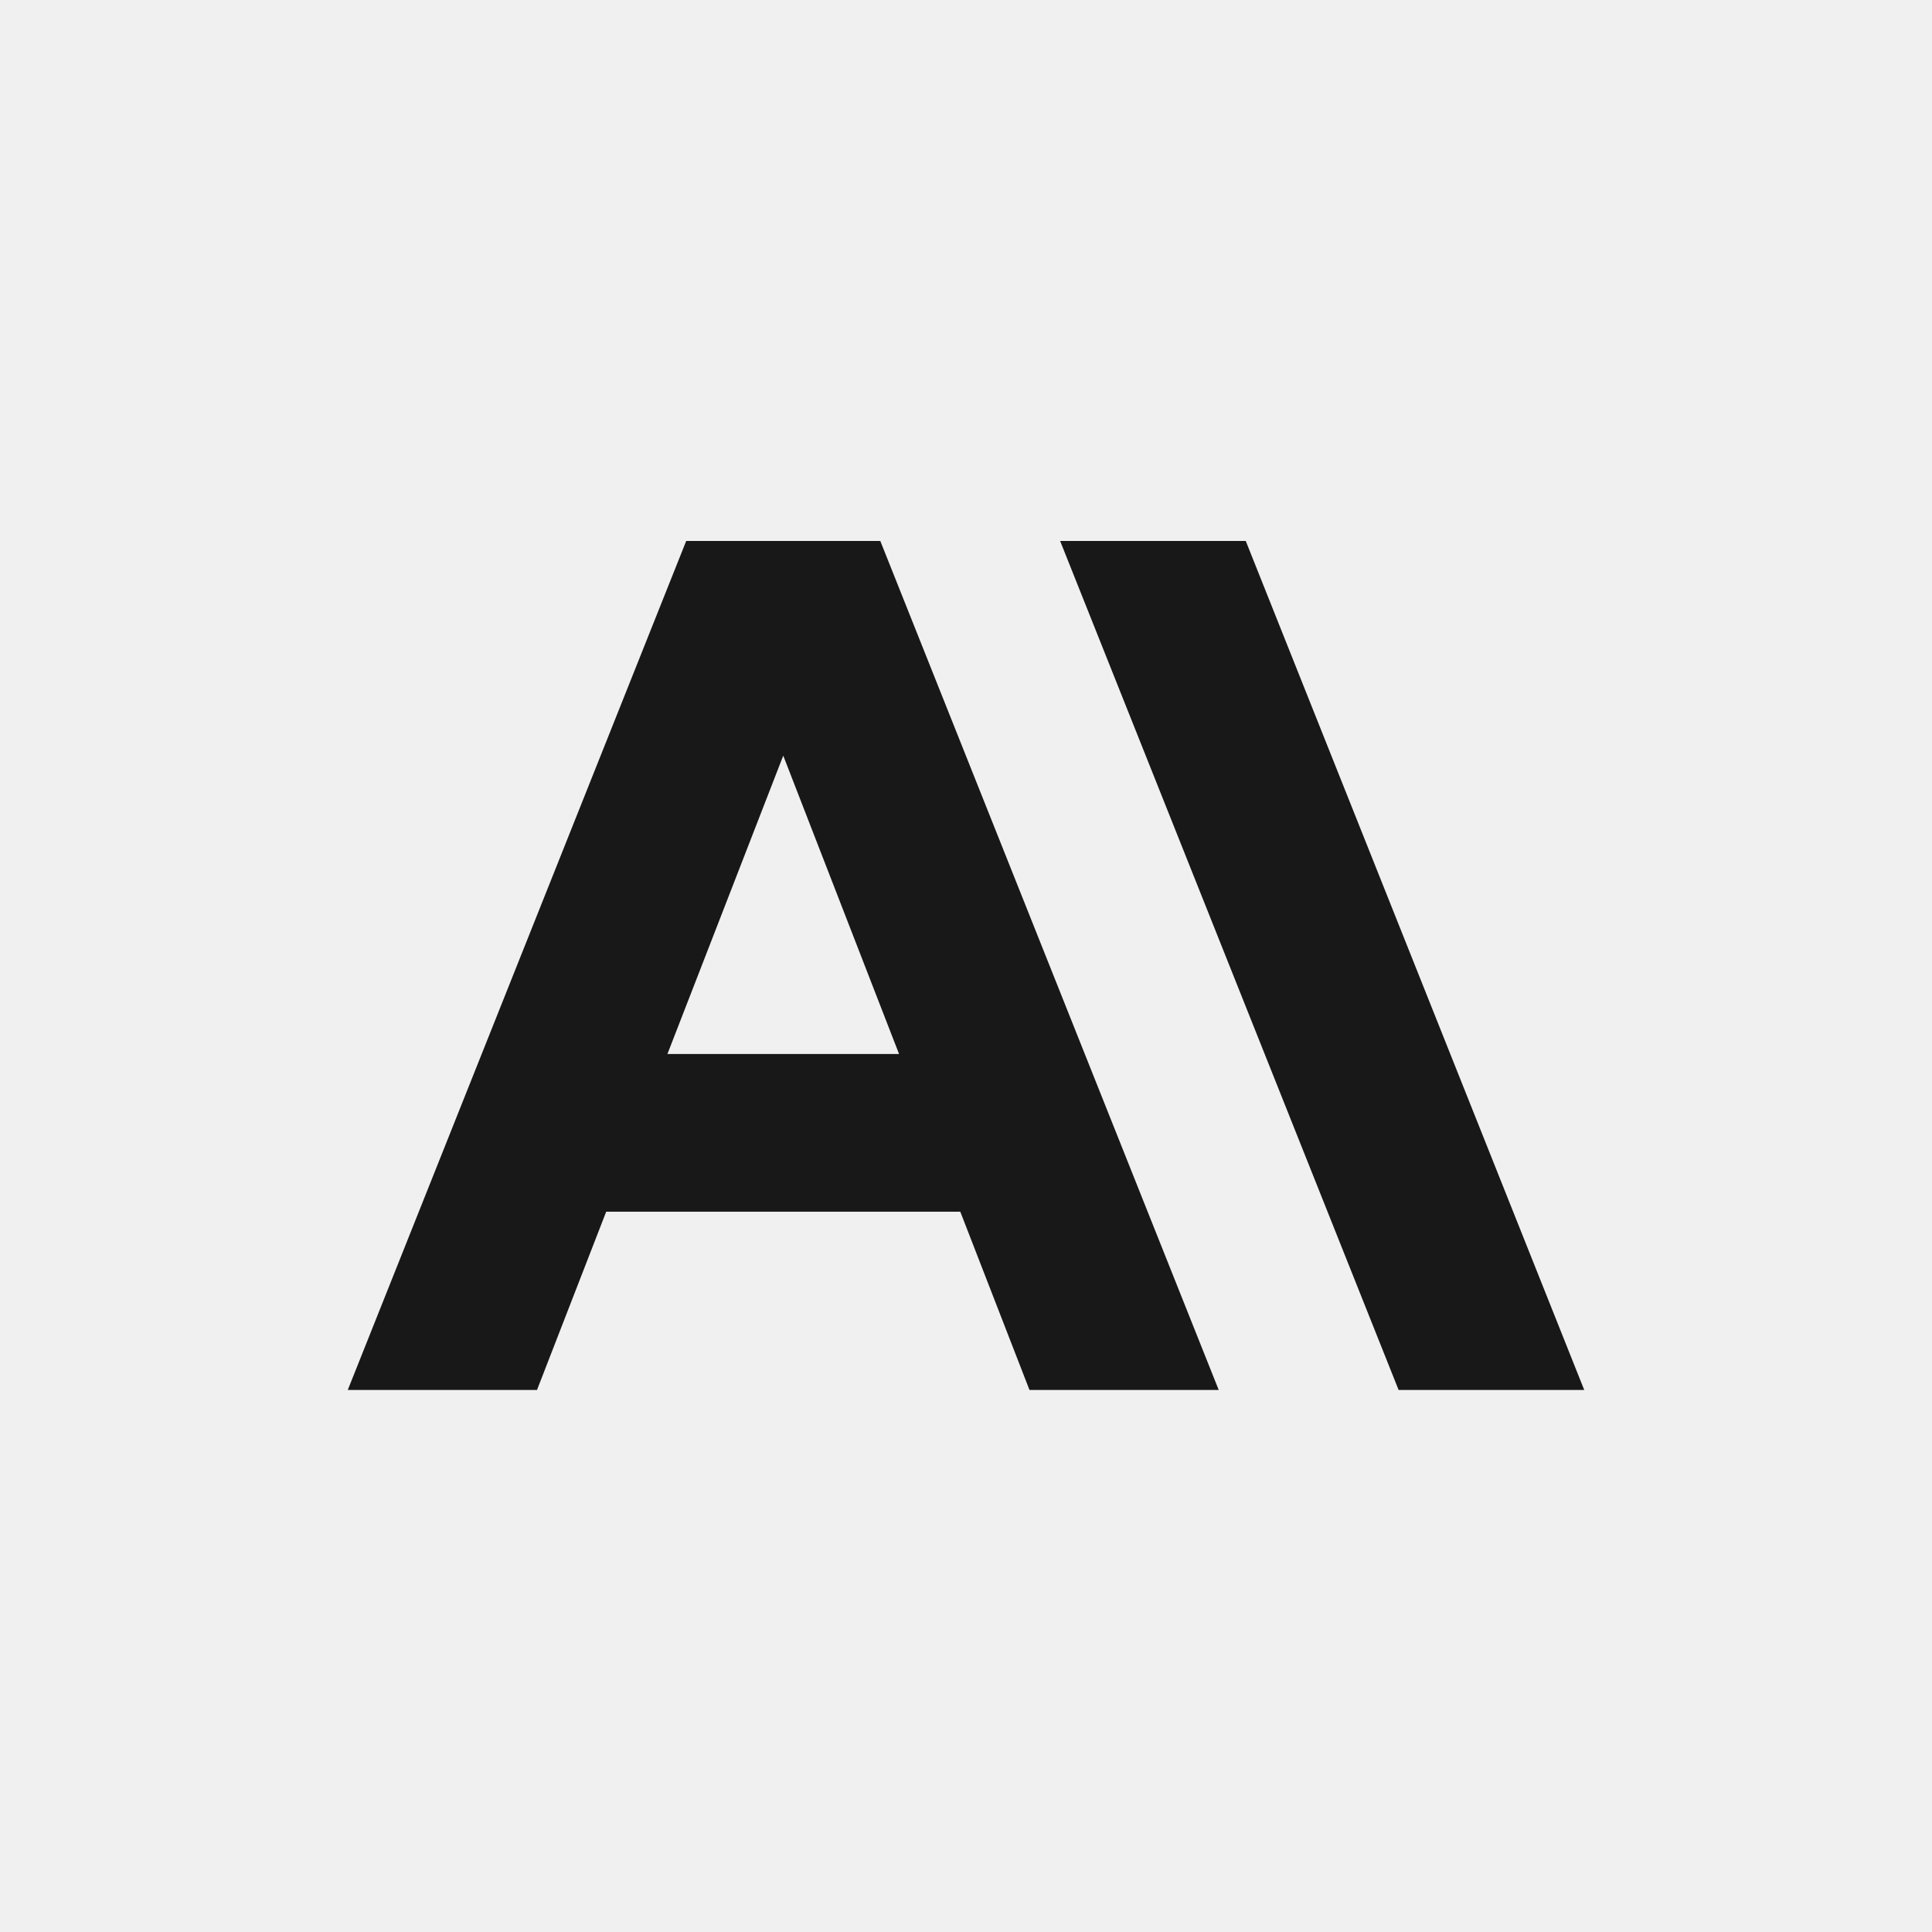
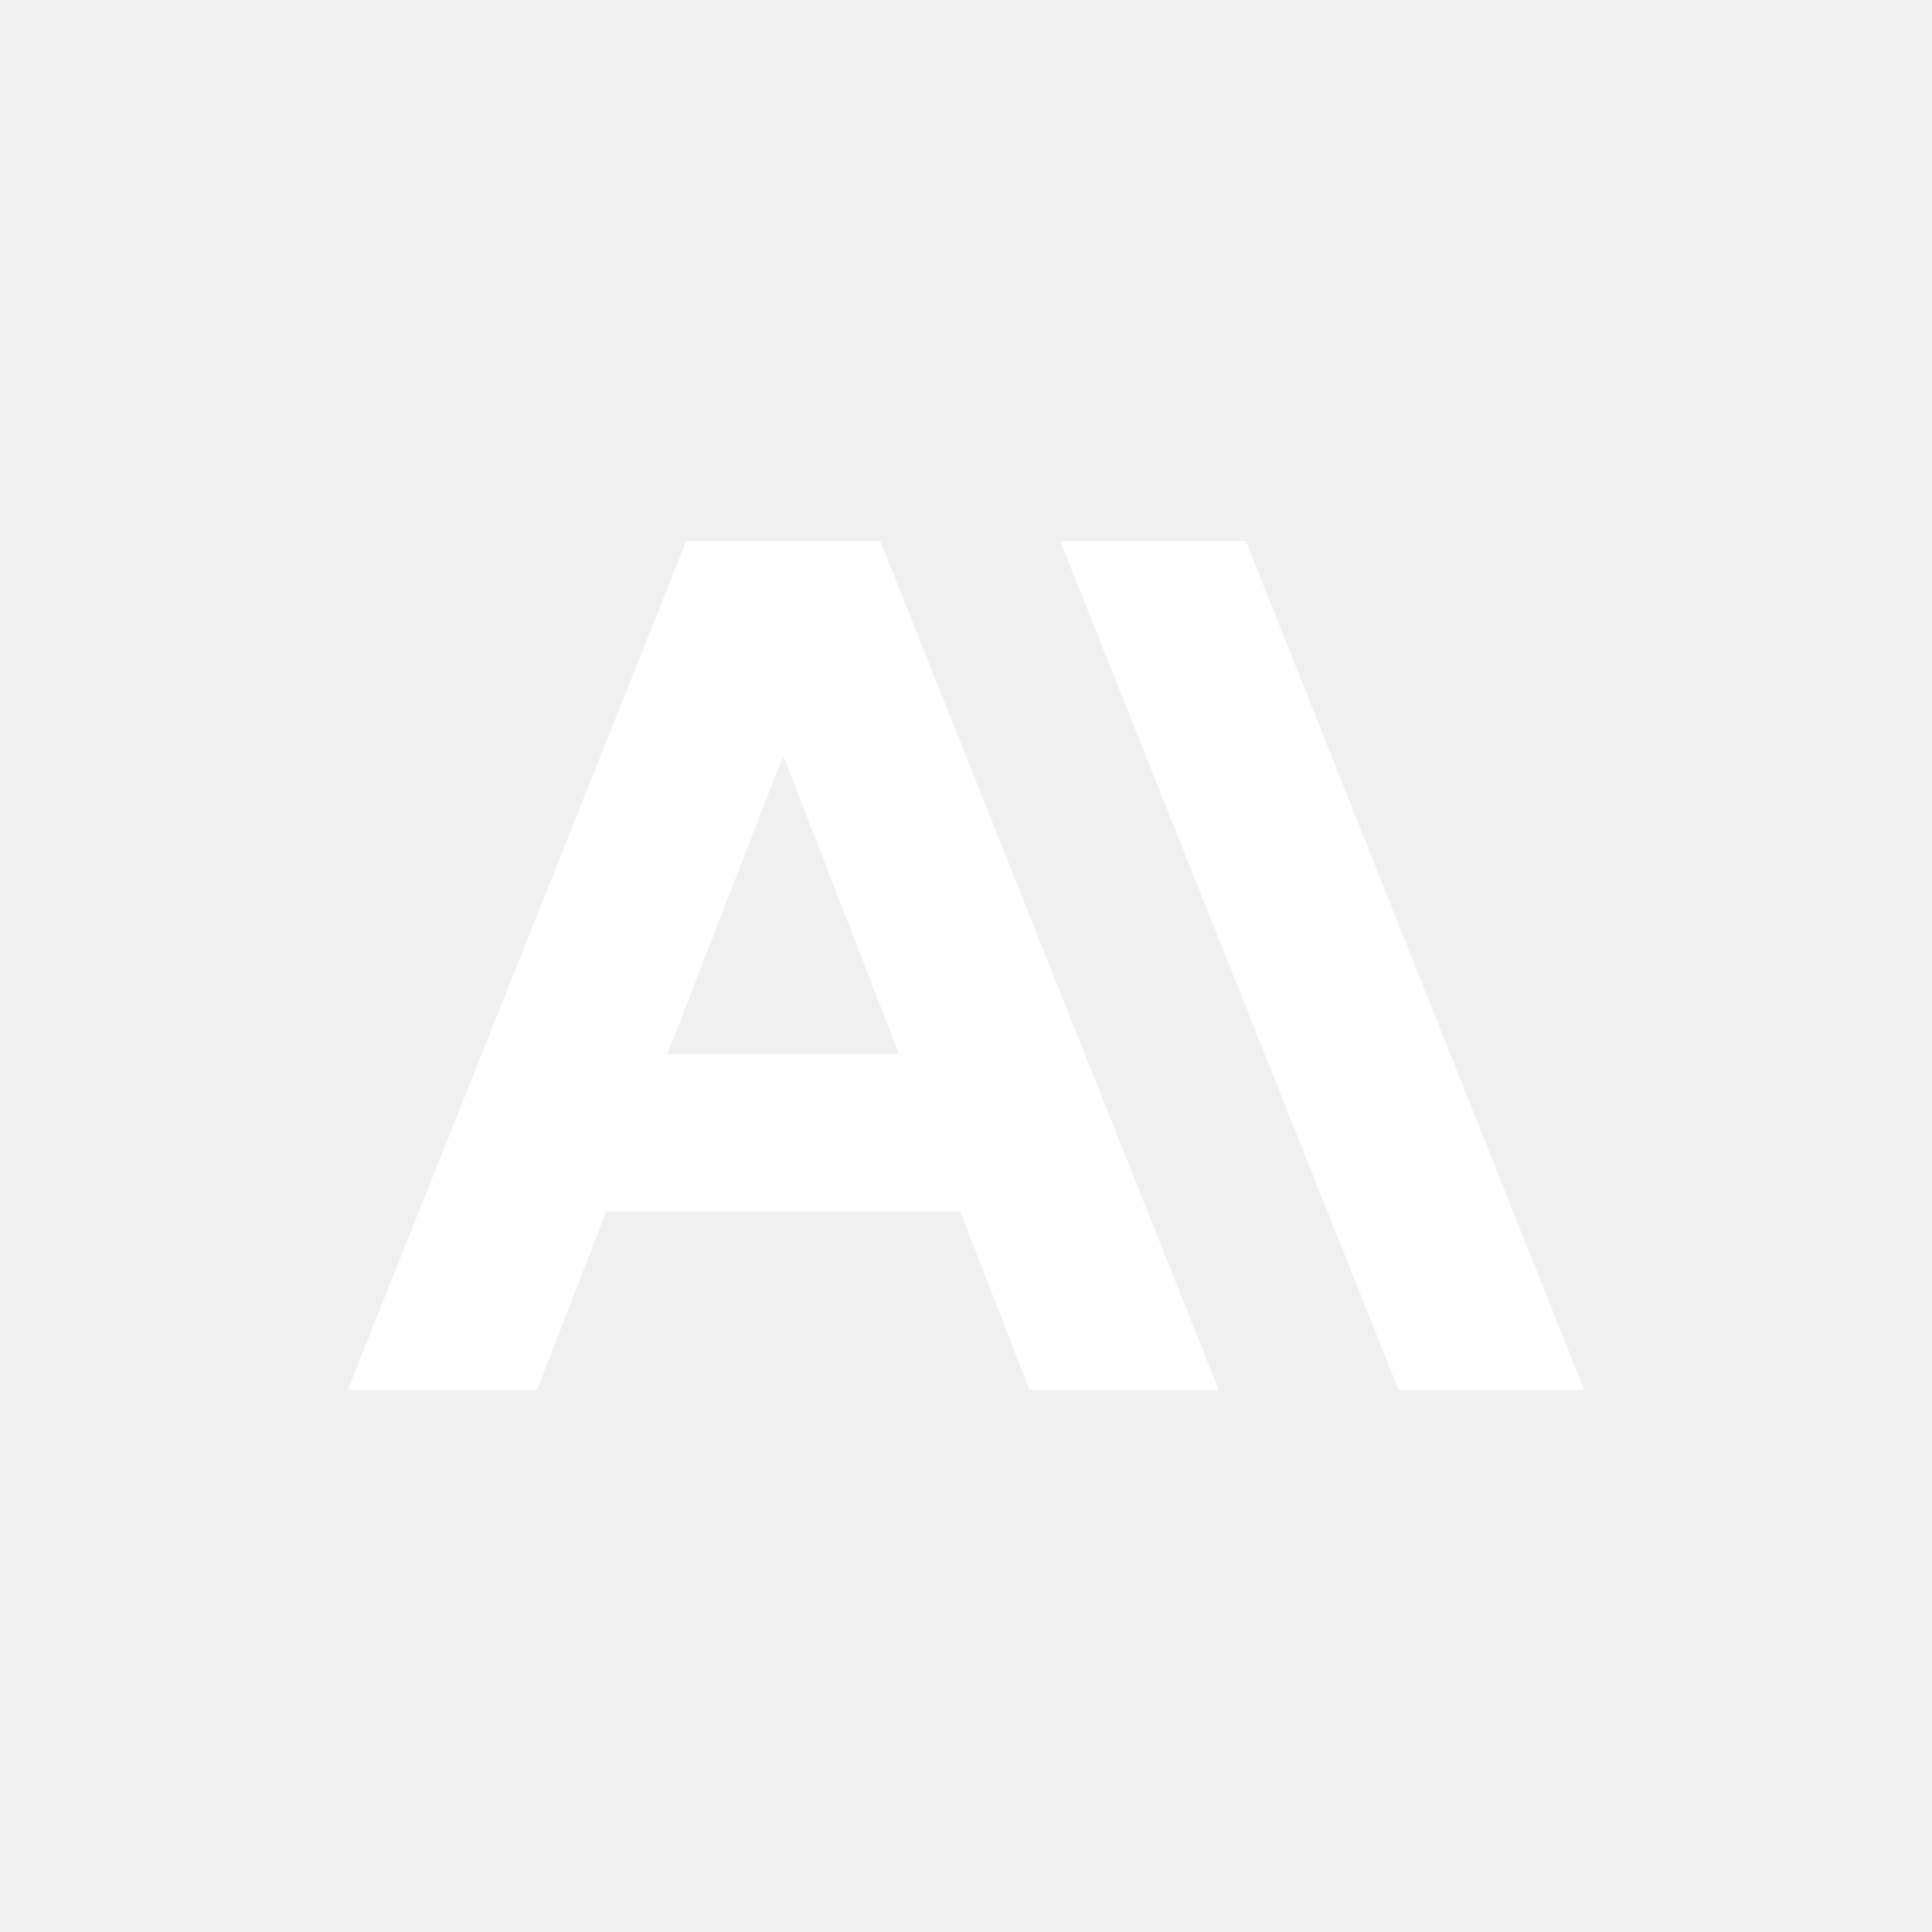
<svg xmlns="http://www.w3.org/2000/svg" width="100" height="100" viewBox="0 0 100 100" fill="none">
-   <path d="M54.872 28L72.392 71.945H82L64.48 28H54.872Z" fill="#181818" />
-   <path d="M34.546 54.555L40.541 39.112L46.535 54.555H34.546ZM35.518 28L18 71.945H27.795L31.377 62.717H49.704L53.286 71.945H63.081L45.564 28H35.518Z" fill="#181818" />
+   <path d="M54.872 28L72.392 71.945H82L64.48 28H54.872Z" fill="#FFFFFF" />
+   <path d="M34.546 54.555L40.541 39.112L46.535 54.555H34.546ZM35.518 28L18 71.945H27.795L31.377 62.717H49.704L53.286 71.945H63.081L45.564 28H35.518Z" fill="#FFFFFF" />
</svg>
